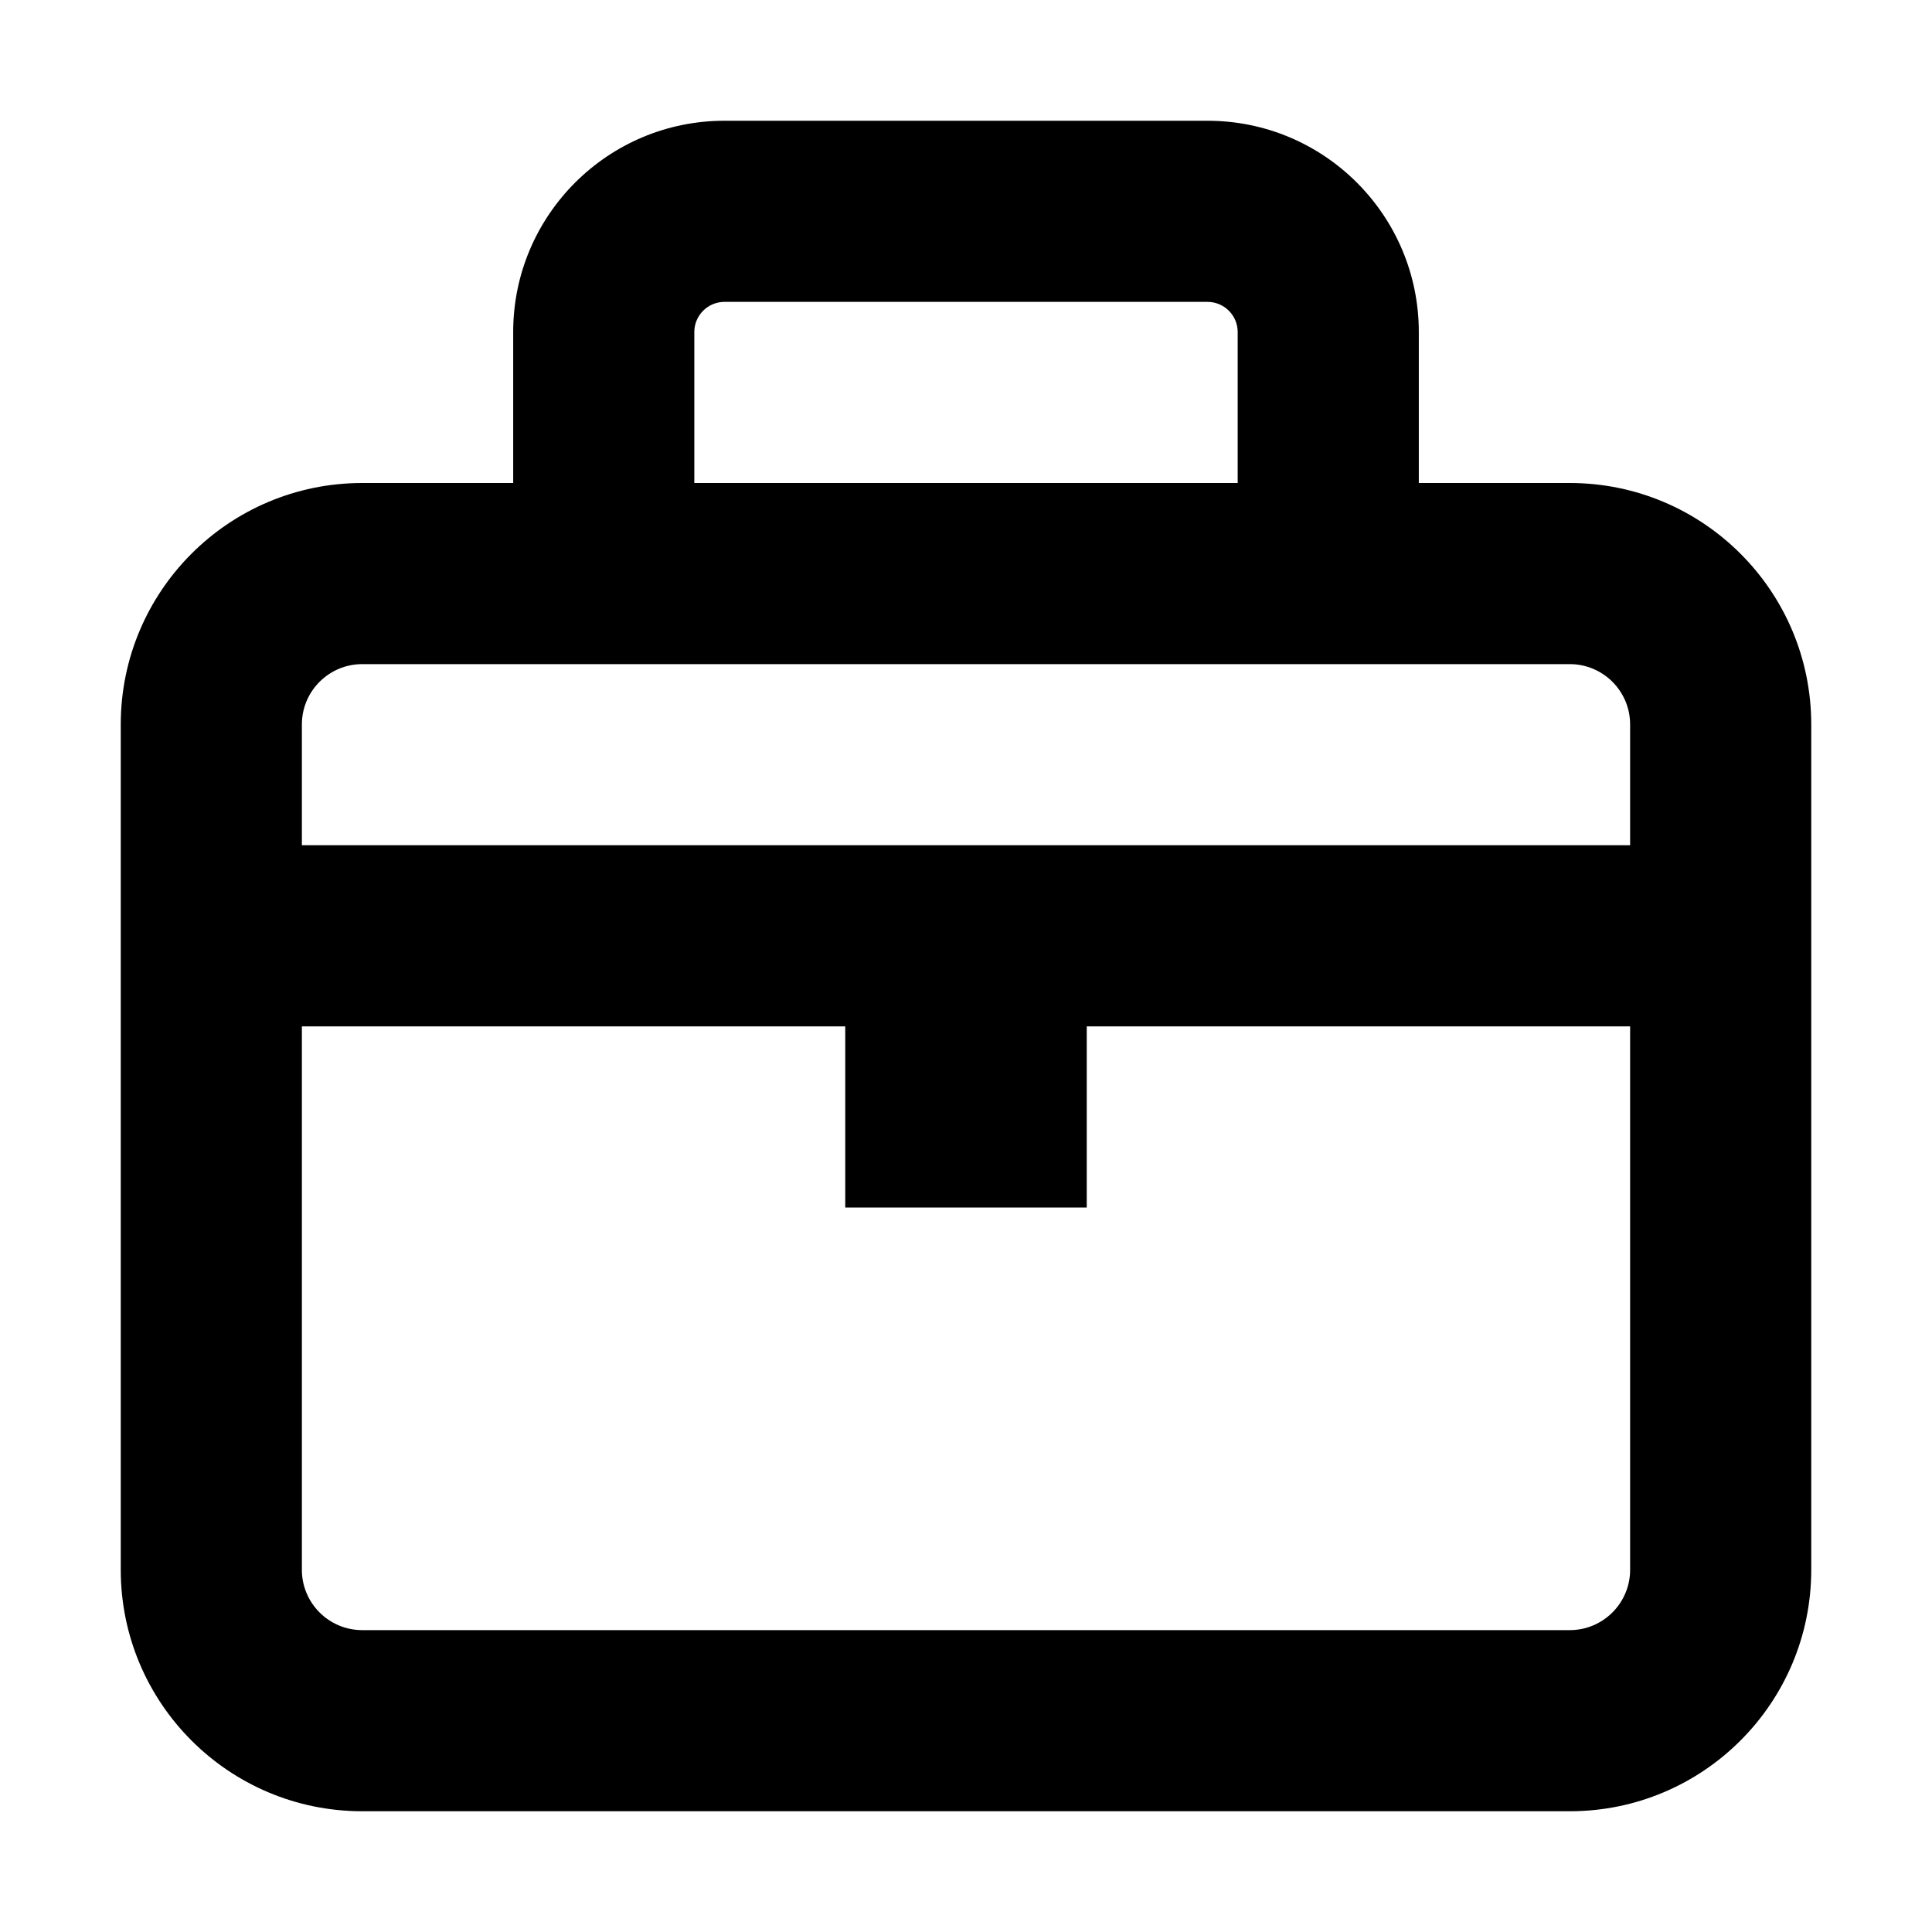
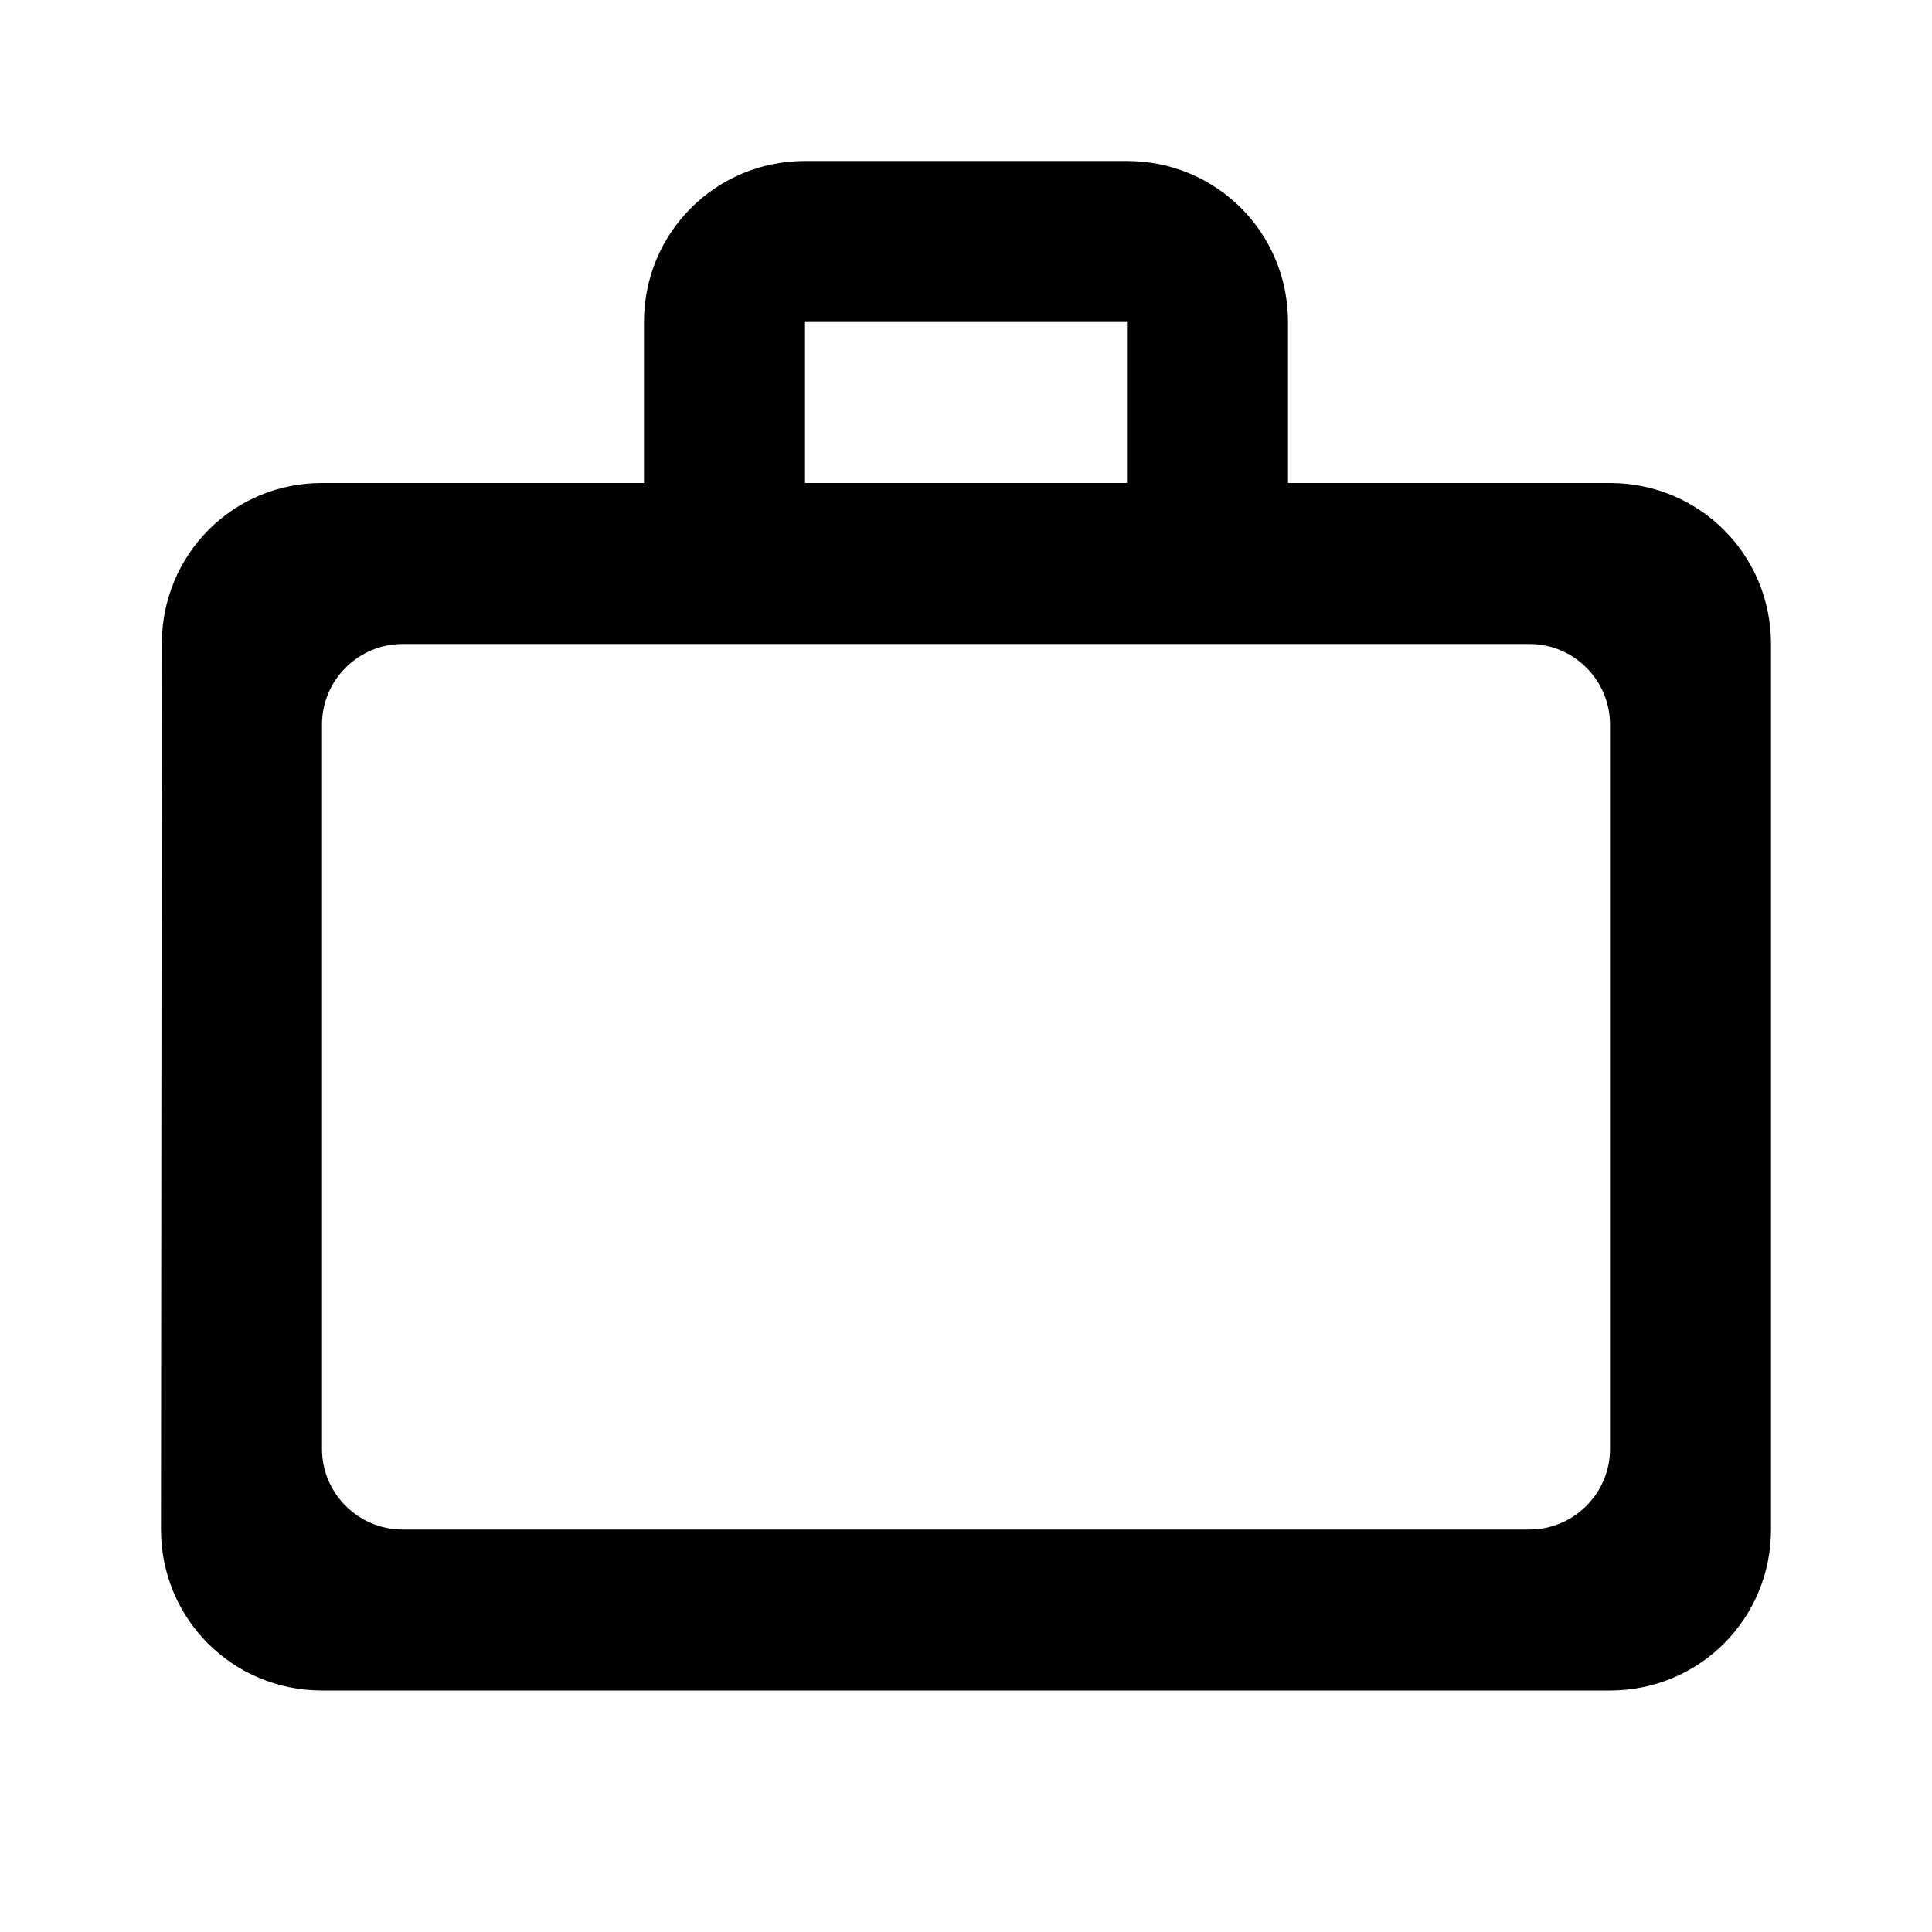
- <svg xmlns="http://www.w3.org/2000/svg" width="16" height="16" viewBox="0 0 16 16">
-   <path fill="#000000" fill-rule="evenodd" d="M6 1a1.75 1.75 0 0 0-1.75 1.75V4H3a2 2 0 0 0-2 2v7a2 2 0 0 0 2 2h10a2 2 0 0 0 2-2V6a2 2 0 0 0-2-2h-1.25V2.75A1.75 1.75 0 0 0 10 1H6Zm4.25 3V2.75A.25.25 0 0 0 10 2.5H6a.25.25 0 0 0-.25.25V4h4.5ZM3 5.5h10a.5.5 0 0 1 .5.5v1h-11V6a.5.5 0 0 1 .5-.5Zm-.5 3V13a.5.5 0 0 0 .5.5h10a.5.5 0 0 0 .5-.5V8.5H9V10H7V8.5H2.5Z" clip-rule="evenodd" />
+ <svg xmlns="http://www.w3.org/2000/svg" width="24" height="24" viewBox="0 0 24 24">
+   <path fill="#000000" d="M14 6V4h-4v2h4zM4 9v9c0 .55.45 1 1 1h14c.55 0 1-.45 1-1V9c0-.55-.45-1-1-1H5c-.55 0-1 .45-1 1zm16-3c1.11 0 2 .89 2 2v11c0 1.11-.89 2-2 2H4c-1.11 0-2-.89-2-2l.01-11c0-1.11.88-2 1.99-2h4V4c0-1.11.89-2 2-2h4c1.11 0 2 .89 2 2v2h4z" />
</svg>
